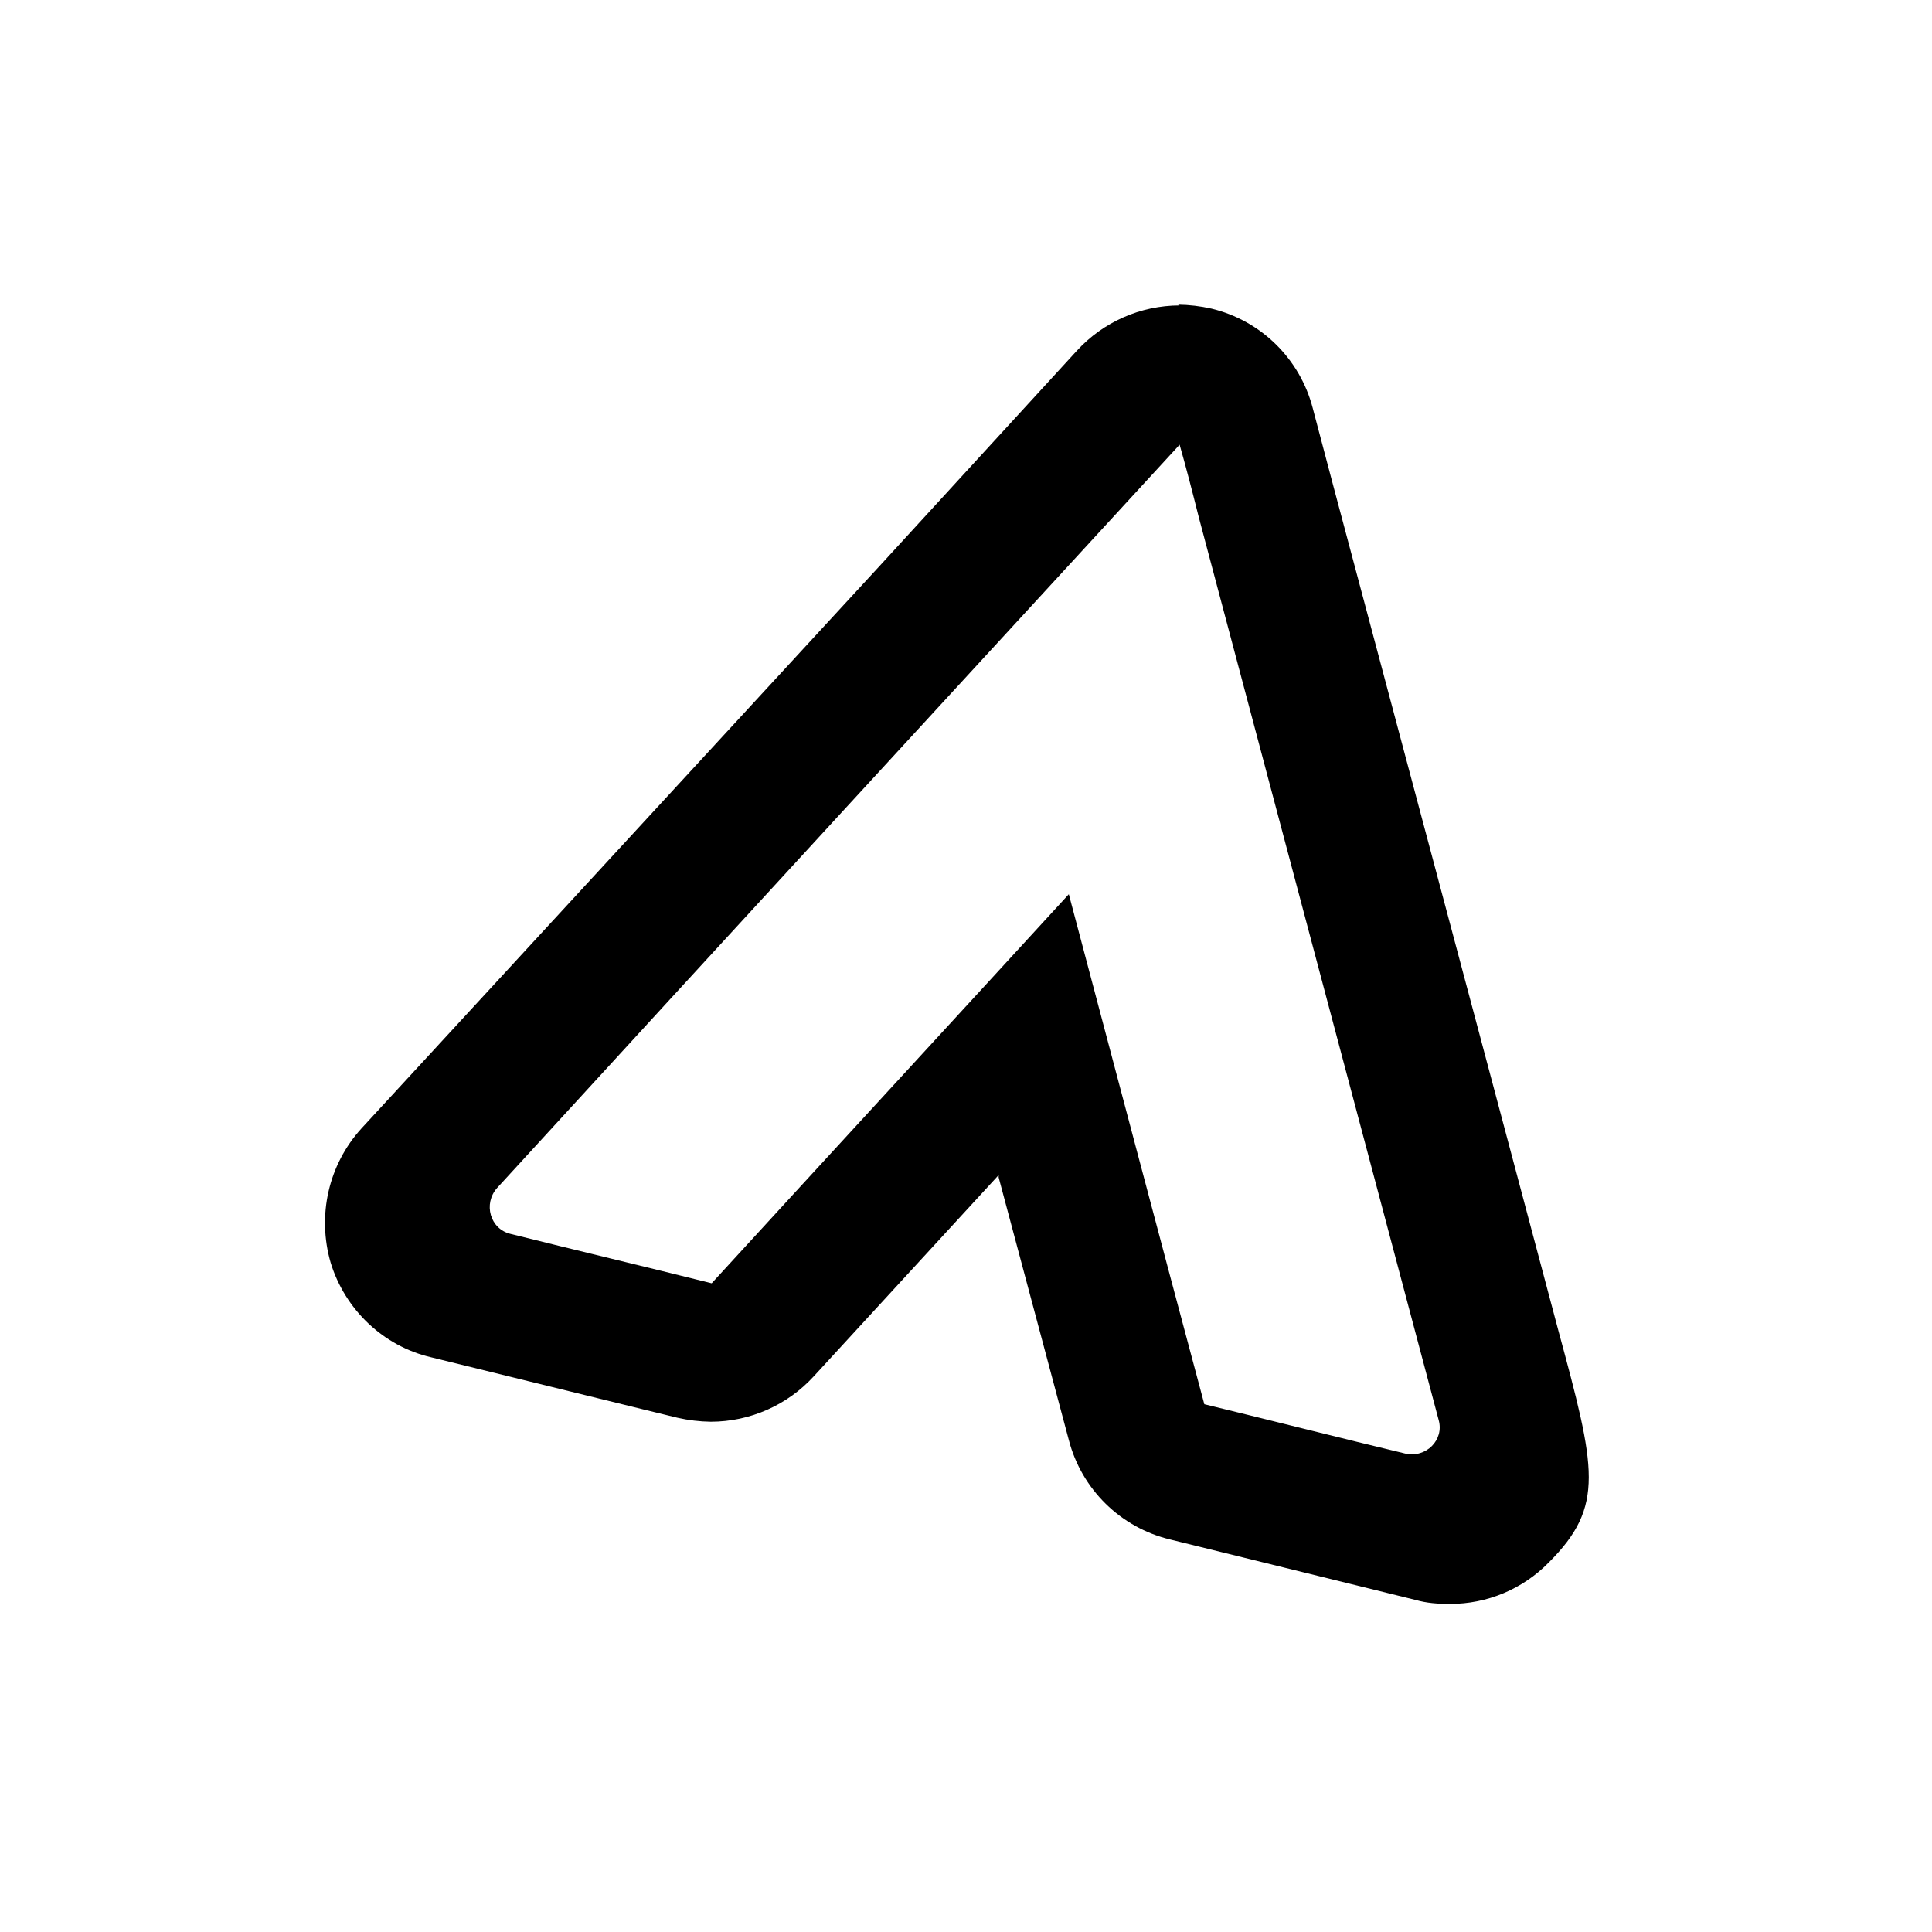
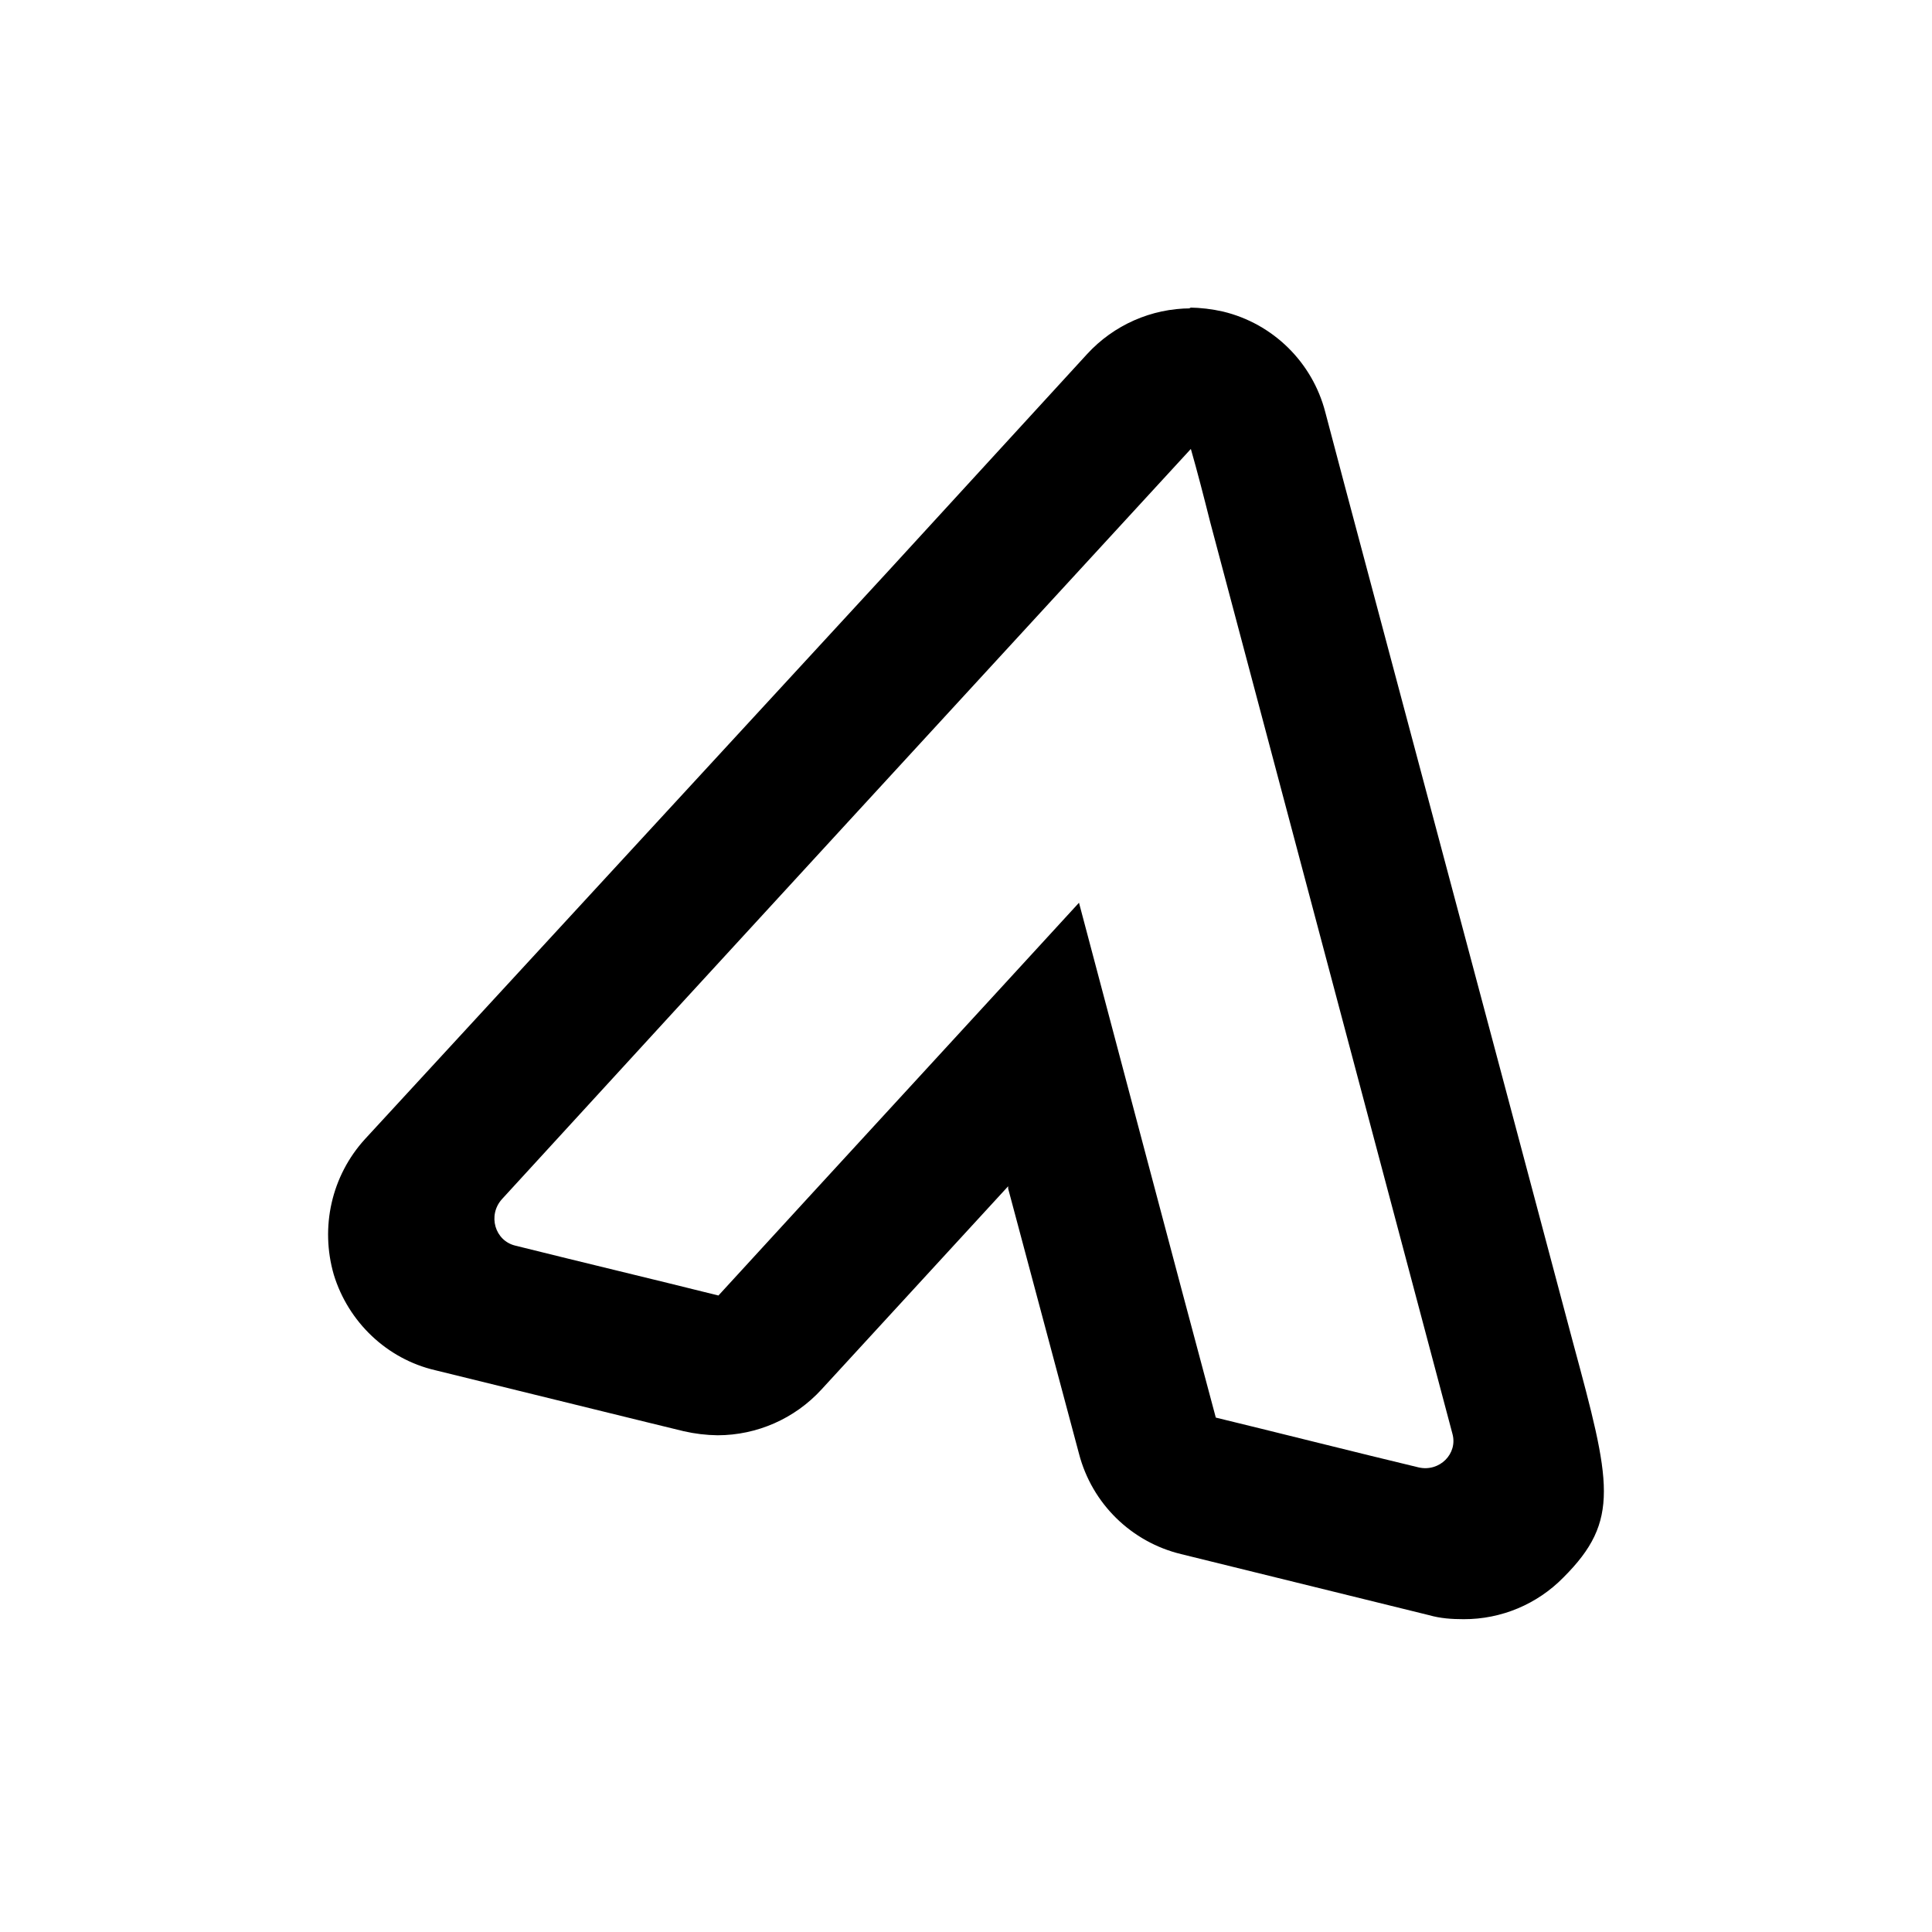
- <svg xmlns="http://www.w3.org/2000/svg" viewBox="0 0 106 106" fill="none">
+ <svg xmlns="http://www.w3.org/2000/svg" viewBox="0 0 105 105" fill="none">
  <path fill="currentColor" d="M64.72 24.398c.35 1.222.7 2.575 1.05 3.972 4.33 16.283 11.065 41.645 13.165 49.547.306 1.09-.7 2.095-1.837 1.833-3.106-.742-8.31-2.052-11.022-2.707-2.493-9.298-4.942-18.596-7.435-27.981-6.56 7.159-13.078 14.23-19.595 21.346-3.673-.917-7.347-1.79-11.021-2.706-1.137-.262-1.531-1.66-.744-2.532 12.465-13.62 24.887-27.109 37.44-40.772Zm0-7.64a7.67 7.67 0 0 0-5.642 2.489l-10.76 11.742-28.472 30.907c-1.837 2.008-2.45 4.802-1.706 7.377.787 2.576 2.887 4.584 5.511 5.195l11.547 2.837 1.968.48a8.792 8.792 0 0 0 1.837.219 7.67 7.67 0 0 0 5.642-2.488L54.792 64.47v.131l3.849 14.406a7.572 7.572 0 0 0 5.554 5.456l13.471 3.318c.613.175 1.225.218 1.881.218a7.55 7.55 0 0 0 5.423-2.27c3.106-3.099 2.58-5.15.525-12.746L81.952 59.67l-8.878-33.308-1.05-3.972a7.572 7.572 0 0 0-5.554-5.457 8.792 8.792 0 0 0-1.837-.218l.087.044Z" />
</svg>
